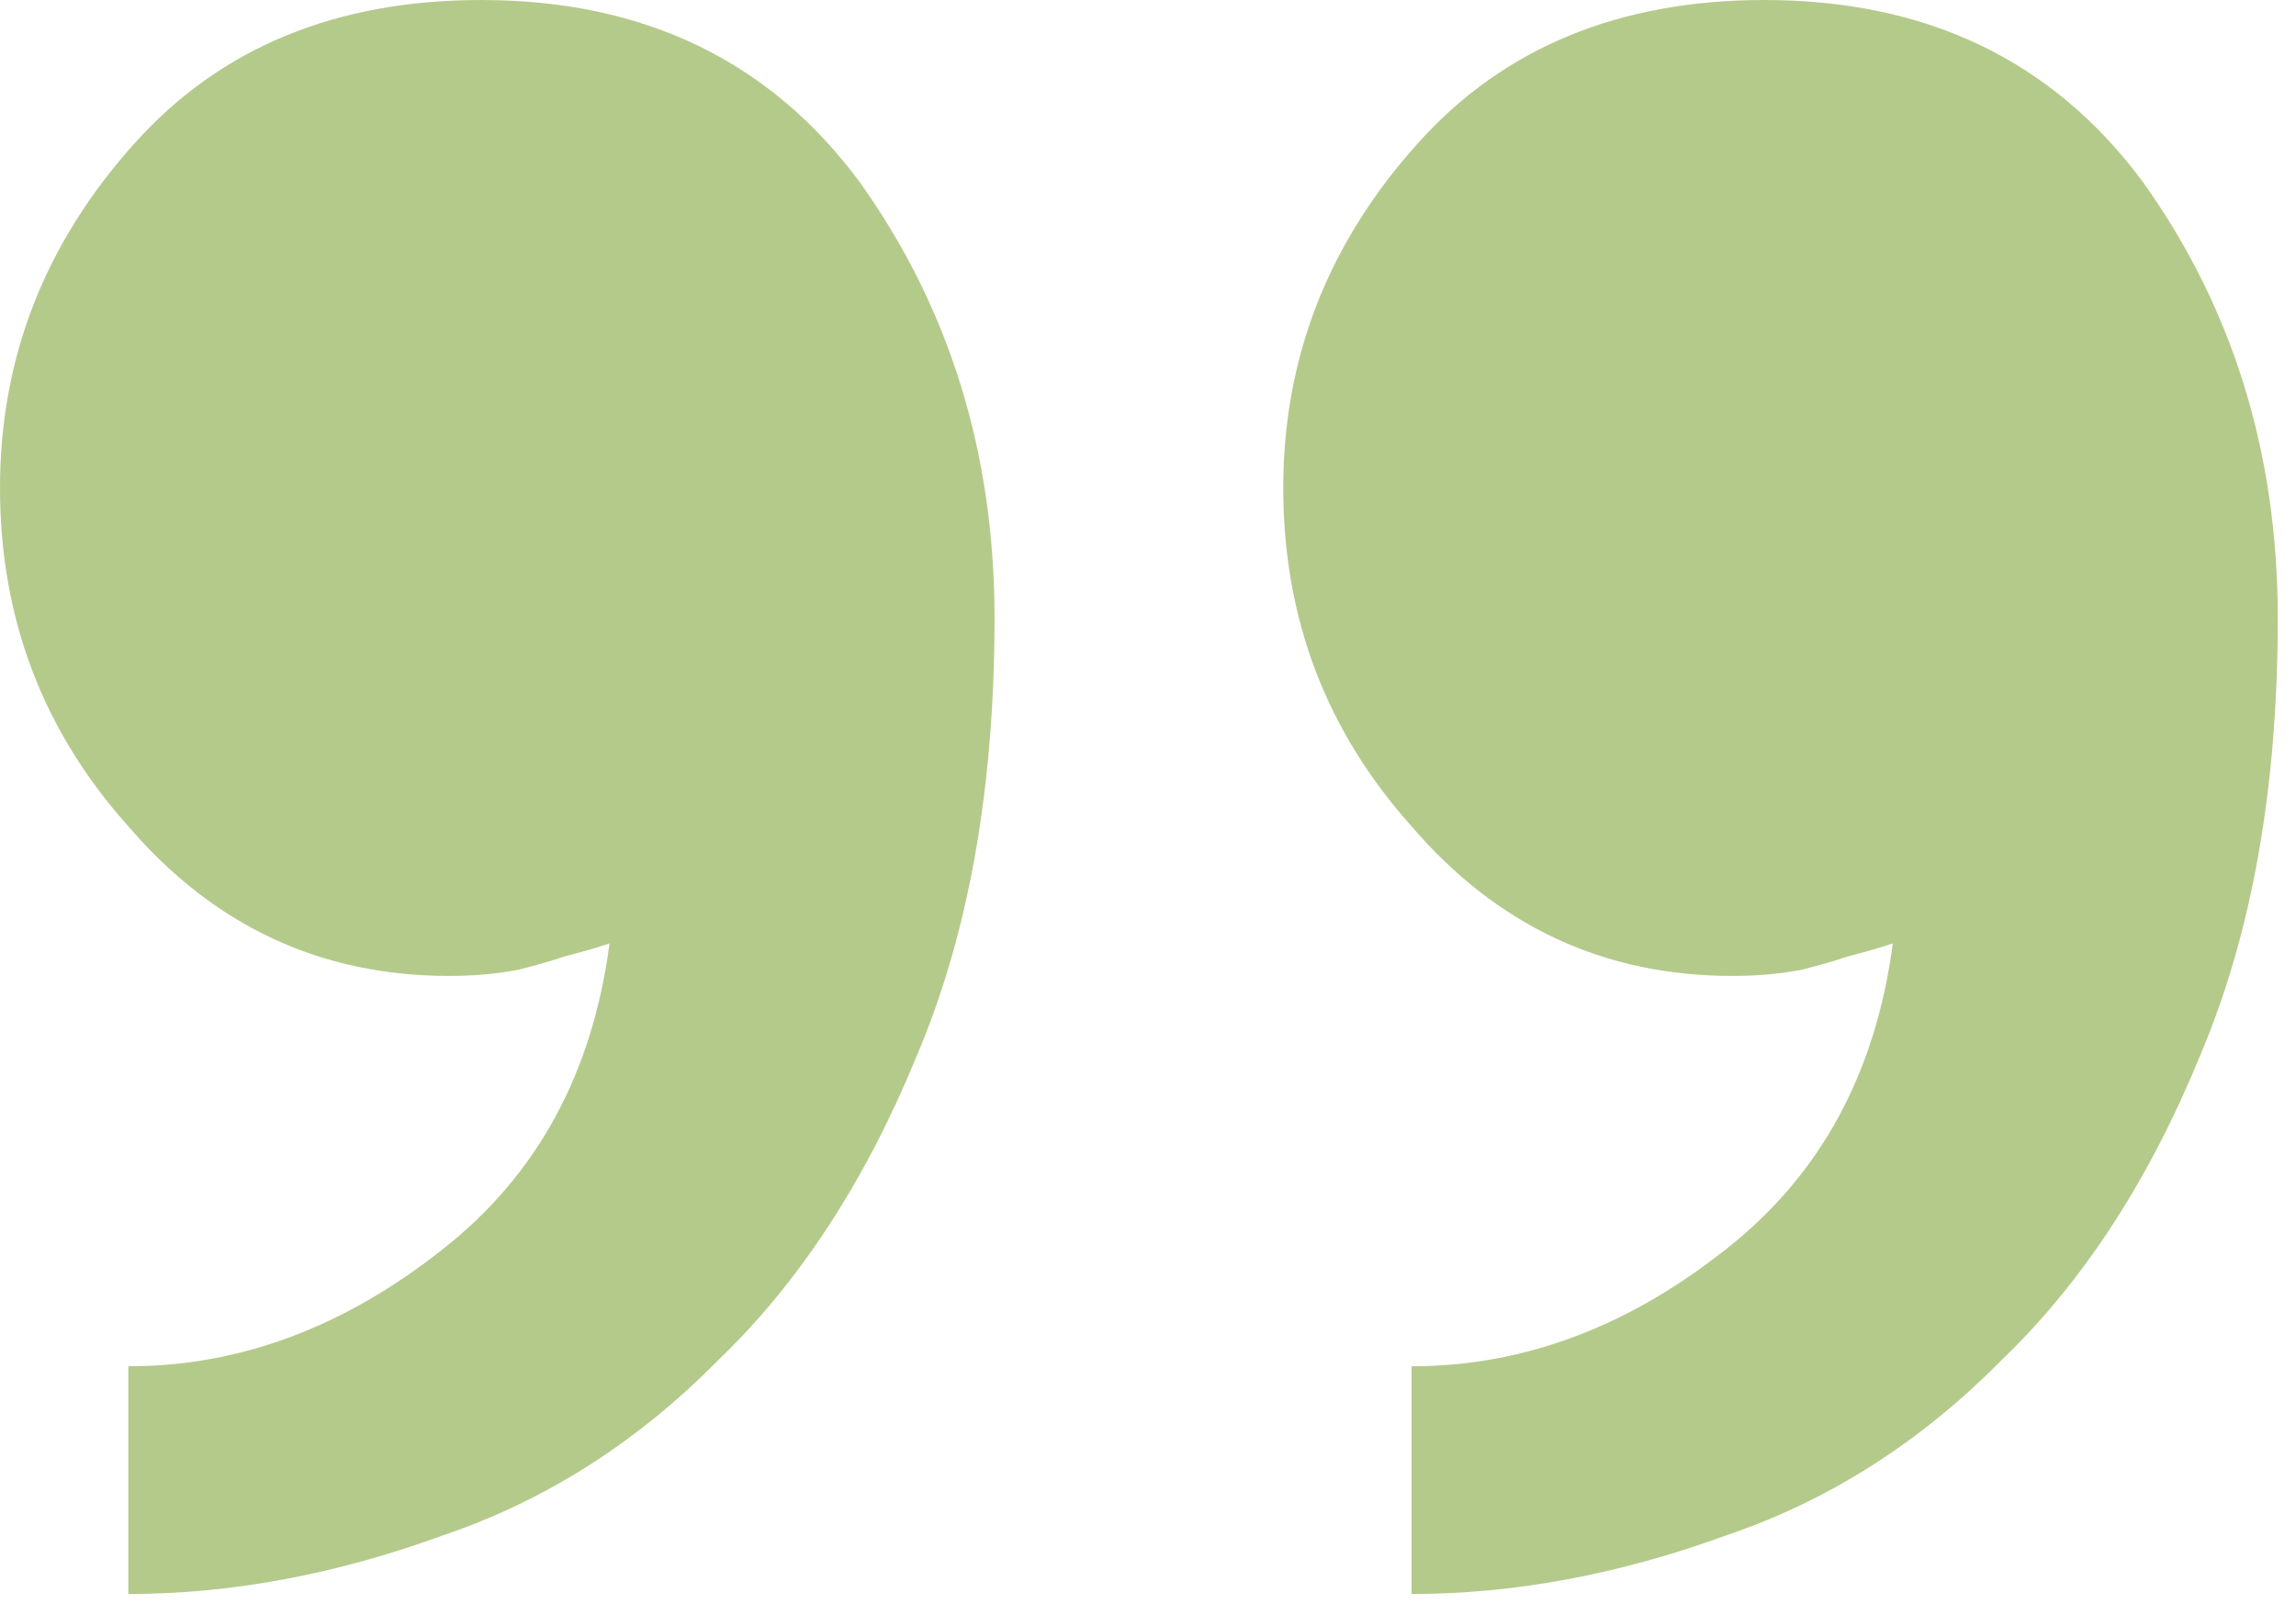
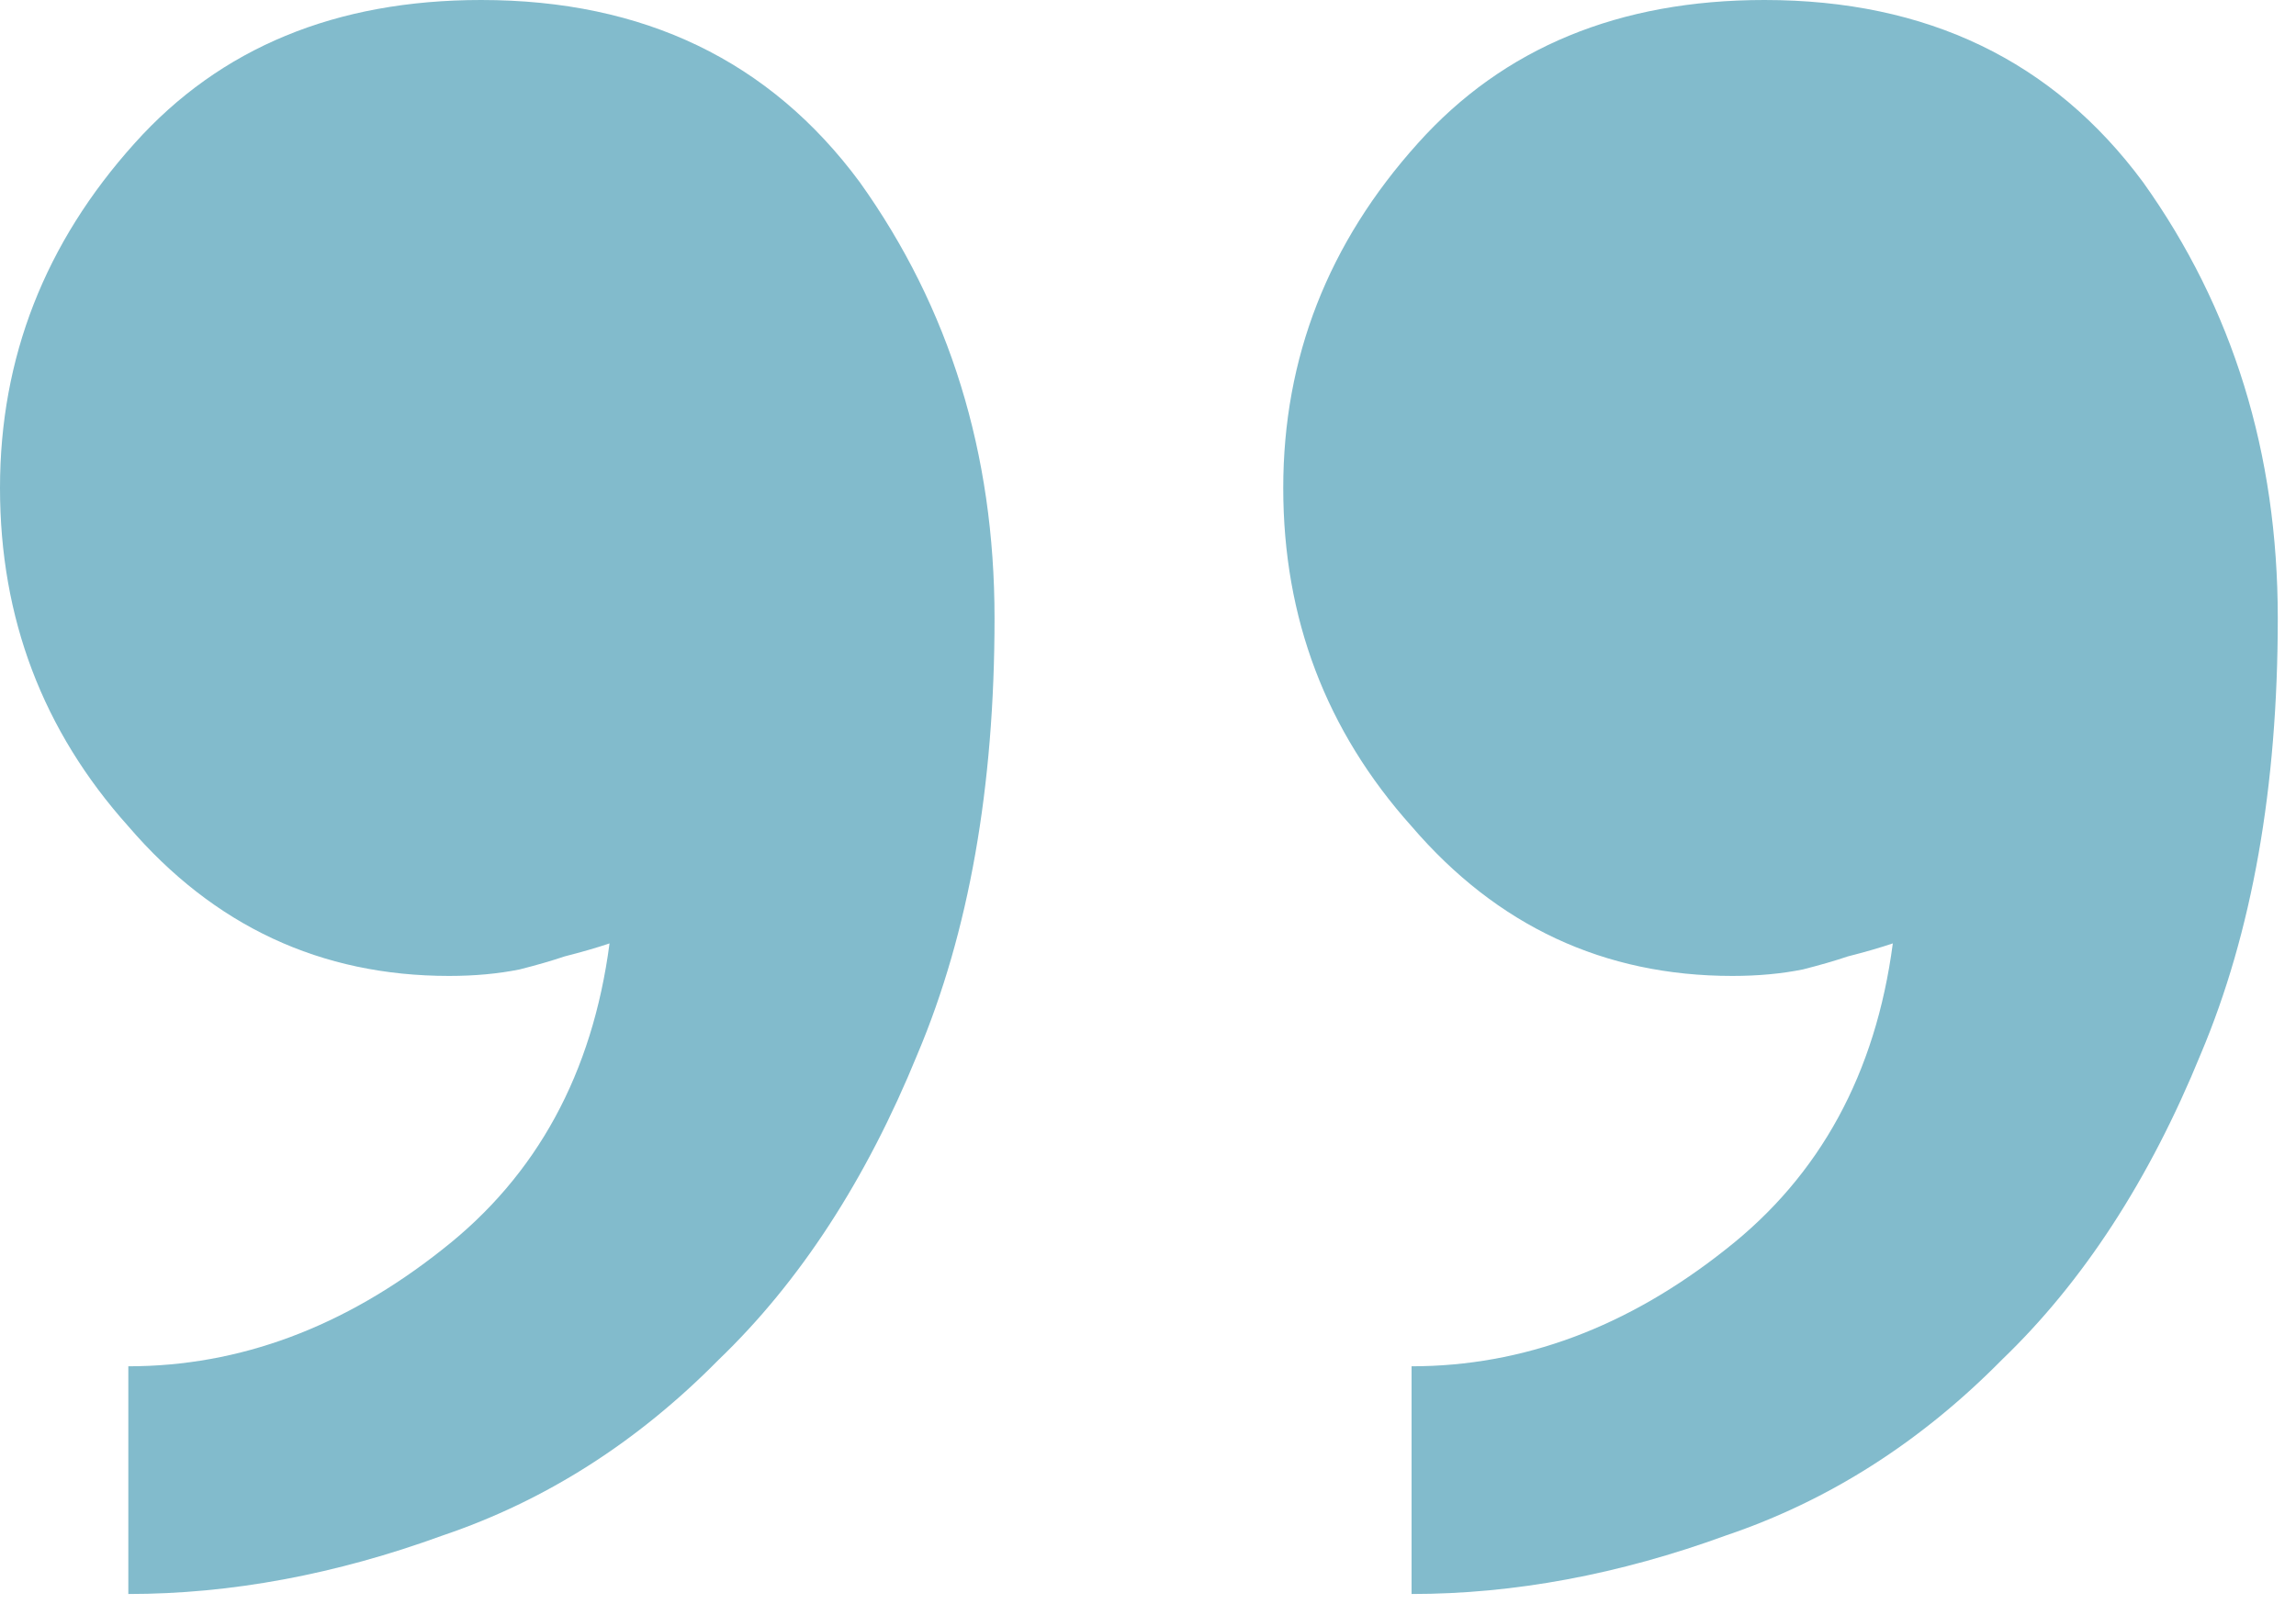
<svg xmlns="http://www.w3.org/2000/svg" width="63" height="44" viewBox="0 0 63 44" fill="none">
-   <path d="M27.289 16.964C27.289 21.607 26.584 25.595 25.176 28.929C23.768 32.381 21.948 35.179 19.718 37.321C17.488 39.583 14.965 41.191 12.148 42.143C9.214 43.214 6.338 43.75 3.521 43.75L3.521 37.5C6.573 37.5 9.448 36.429 12.148 34.286C14.73 32.262 16.256 29.464 16.725 25.893C16.373 26.012 15.962 26.131 15.493 26.25C15.141 26.369 14.73 26.488 14.261 26.607C13.674 26.726 13.028 26.786 12.324 26.786C8.803 26.786 5.869 25.417 3.521 22.679C1.174 20.059 -6.24581e-06 16.964 -6.55804e-06 13.393C-6.87026e-06 9.821 1.232 6.667 3.697 3.929C6.045 1.31 9.214 3.45141e-06 13.204 3.10254e-06C17.664 2.71263e-06 21.127 1.667 23.591 5C26.056 8.452 27.289 12.441 27.289 16.964ZM62.5 16.964C62.5 21.607 61.796 25.595 60.387 28.929C58.979 32.381 57.16 35.179 54.93 37.321C52.7 39.583 50.176 41.191 47.359 42.143C44.425 43.214 41.549 43.75 38.732 43.75L38.732 37.5C41.784 37.5 44.66 36.429 47.359 34.286C49.941 32.262 51.467 29.464 51.937 25.893C51.584 26.012 51.174 26.131 50.704 26.25C50.352 26.369 49.941 26.488 49.472 26.607C48.885 26.726 48.239 26.786 47.535 26.786C44.014 26.786 41.08 25.417 38.732 22.679C36.385 20.059 35.211 16.964 35.211 13.393C35.211 9.821 36.444 6.667 38.908 3.929C41.256 1.31 44.425 3.73168e-07 48.416 2.43011e-08C52.876 -3.65609e-07 56.338 1.667 58.803 5C61.268 8.452 62.5 12.441 62.5 16.964Z" fill="#B4CA8B" />
+   <path d="M27.289 16.964C27.289 21.607 26.584 25.595 25.176 28.929C23.768 32.381 21.948 35.179 19.718 37.321C17.488 39.583 14.965 41.191 12.148 42.143C9.214 43.214 6.338 43.75 3.521 43.75L3.521 37.5C6.573 37.5 9.448 36.429 12.148 34.286C14.73 32.262 16.256 29.464 16.725 25.893C16.373 26.012 15.962 26.131 15.493 26.25C15.141 26.369 14.73 26.488 14.261 26.607C13.674 26.726 13.028 26.786 12.324 26.786C8.803 26.786 5.869 25.417 3.521 22.679C1.174 20.059 -6.24581e-06 16.964 -6.55804e-06 13.393C-6.87026e-06 9.821 1.232 6.667 3.697 3.929C6.045 1.31 9.214 3.45141e-06 13.204 3.10254e-06C17.664 2.71263e-06 21.127 1.667 23.591 5C26.056 8.452 27.289 12.441 27.289 16.964ZM62.5 16.964C62.5 21.607 61.796 25.595 60.387 28.929C58.979 32.381 57.16 35.179 54.93 37.321C52.7 39.583 50.176 41.191 47.359 42.143C44.425 43.214 41.549 43.75 38.732 43.75L38.732 37.5C41.784 37.5 44.66 36.429 47.359 34.286C49.941 32.262 51.467 29.464 51.937 25.893C51.584 26.012 51.174 26.131 50.704 26.25C50.352 26.369 49.941 26.488 49.472 26.607C48.885 26.726 48.239 26.786 47.535 26.786C44.014 26.786 41.08 25.417 38.732 22.679C36.385 20.059 35.211 16.964 35.211 13.393C35.211 9.821 36.444 6.667 38.908 3.929C41.256 1.31 44.425 3.73168e-07 48.416 2.43011e-08C52.876 -3.65609e-07 56.338 1.667 58.803 5C61.268 8.452 62.5 12.441 62.5 16.964Z" fill="#82bbcc" />
</svg>
